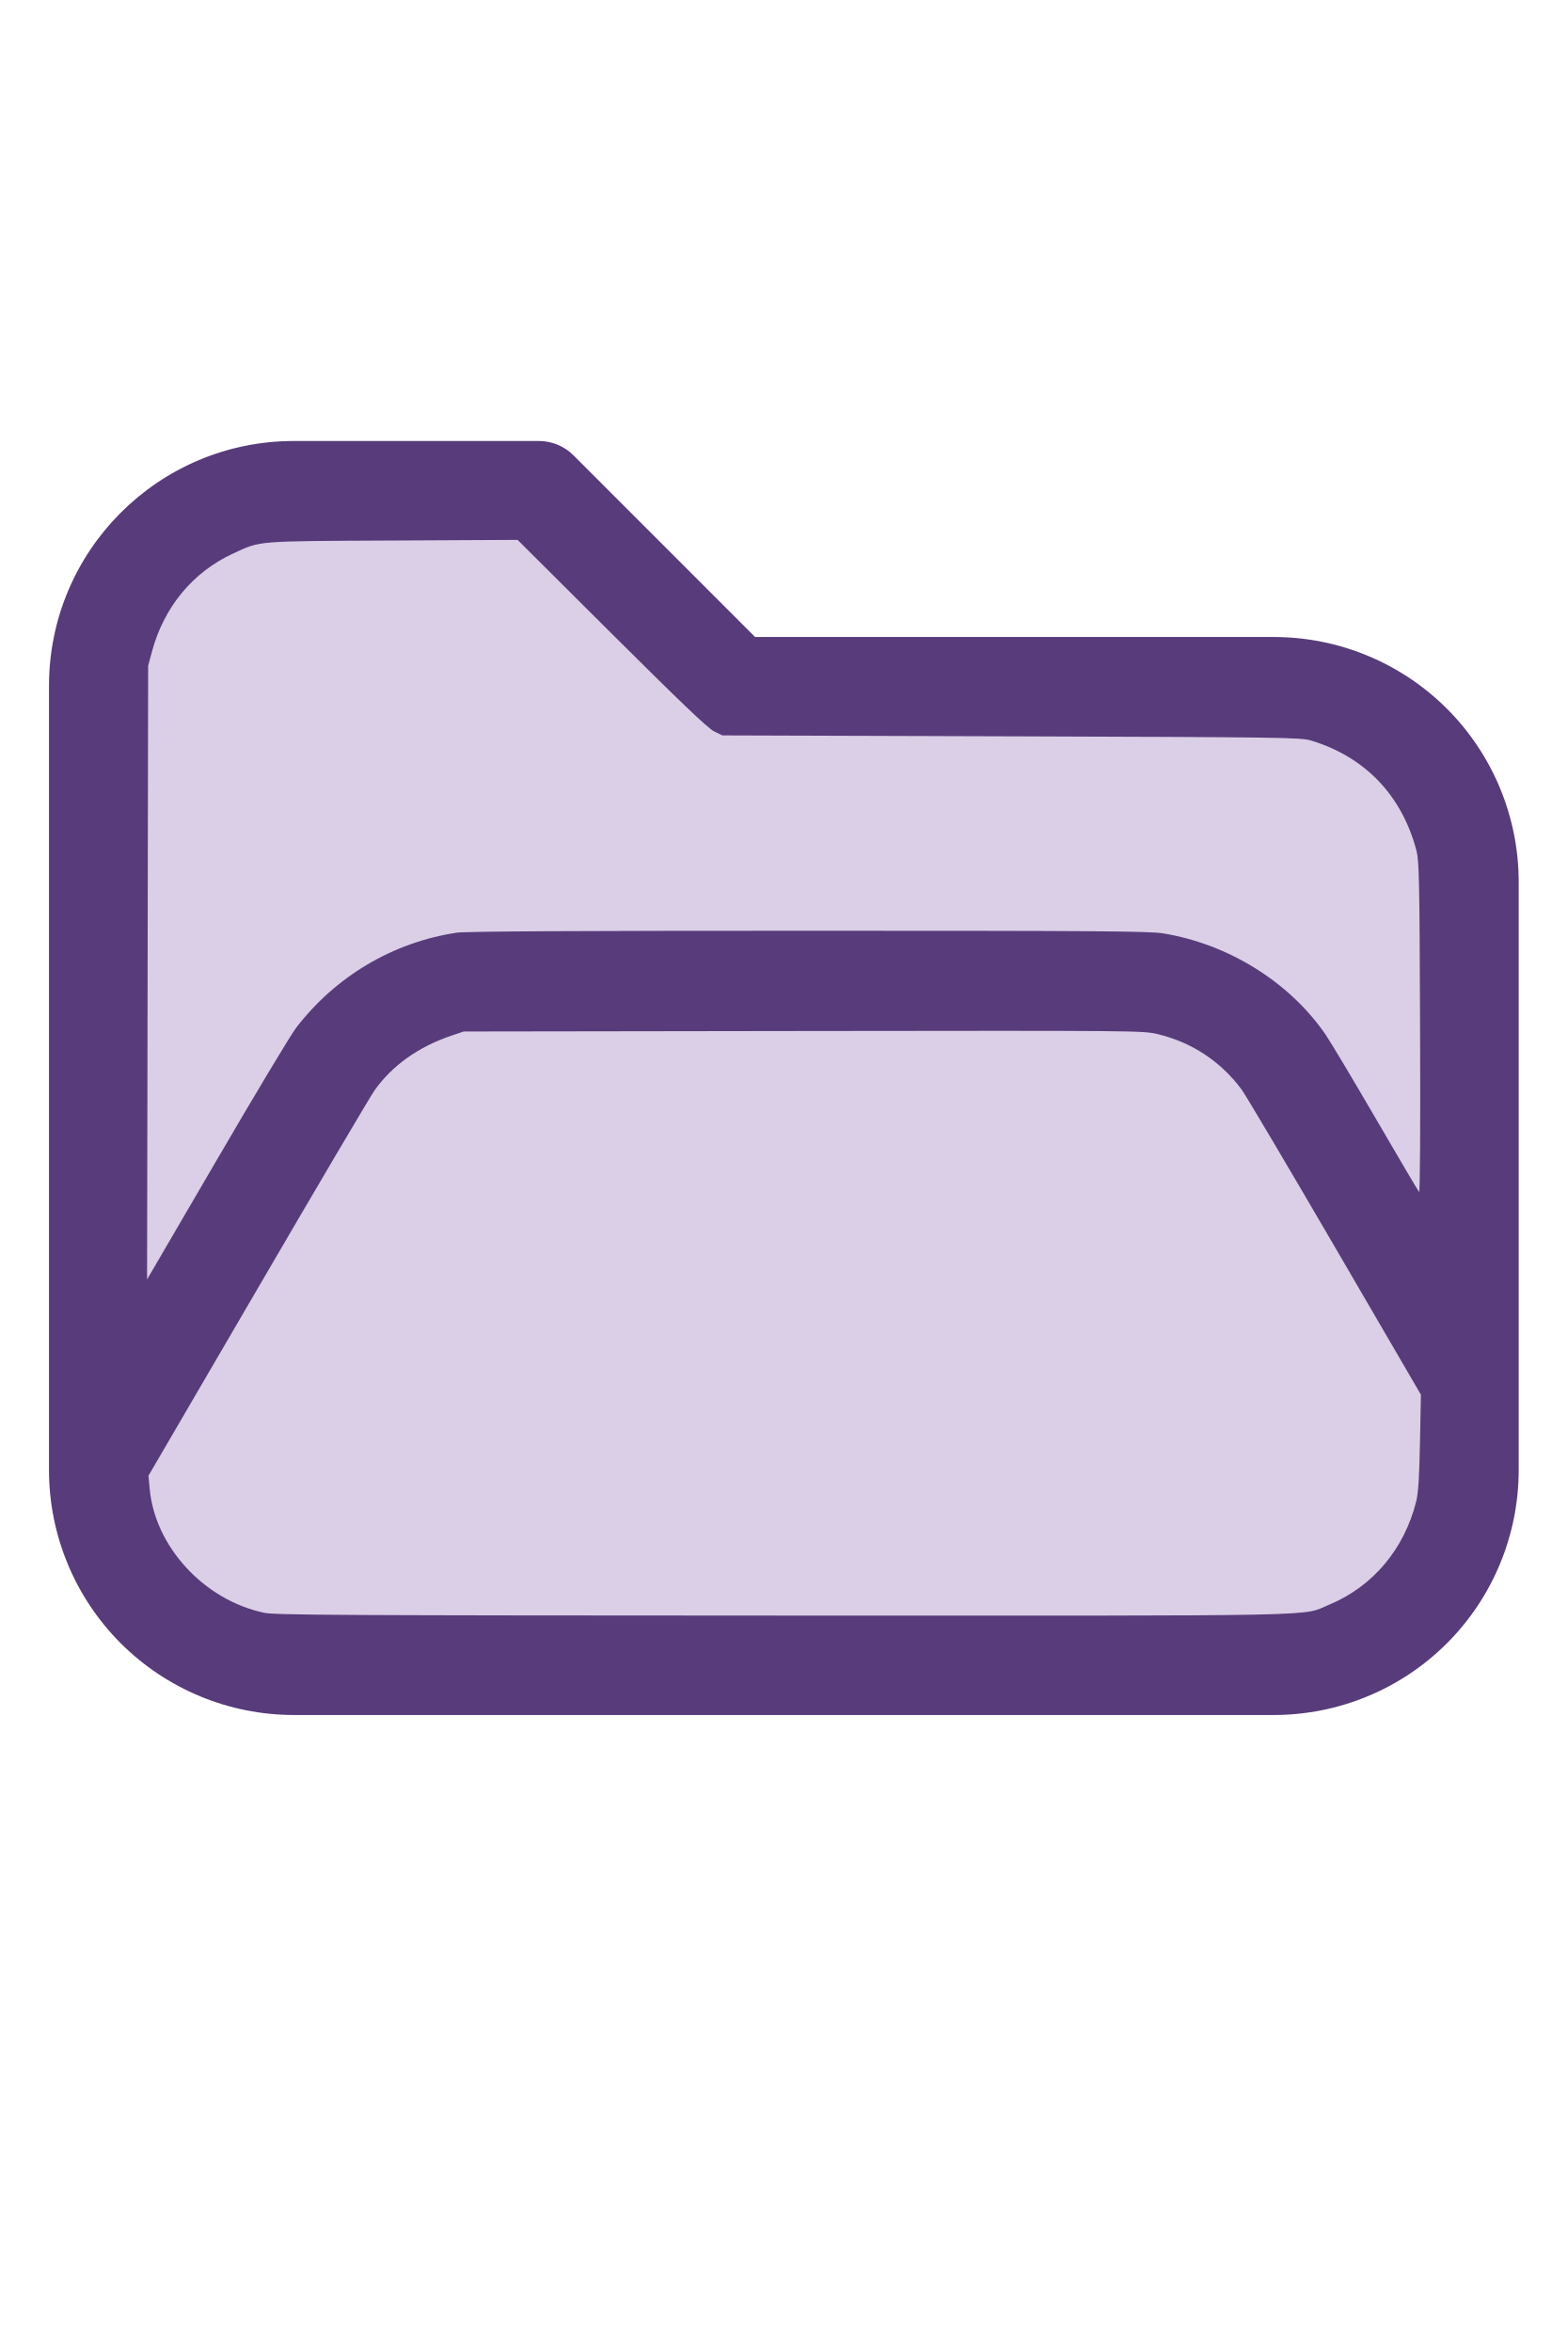
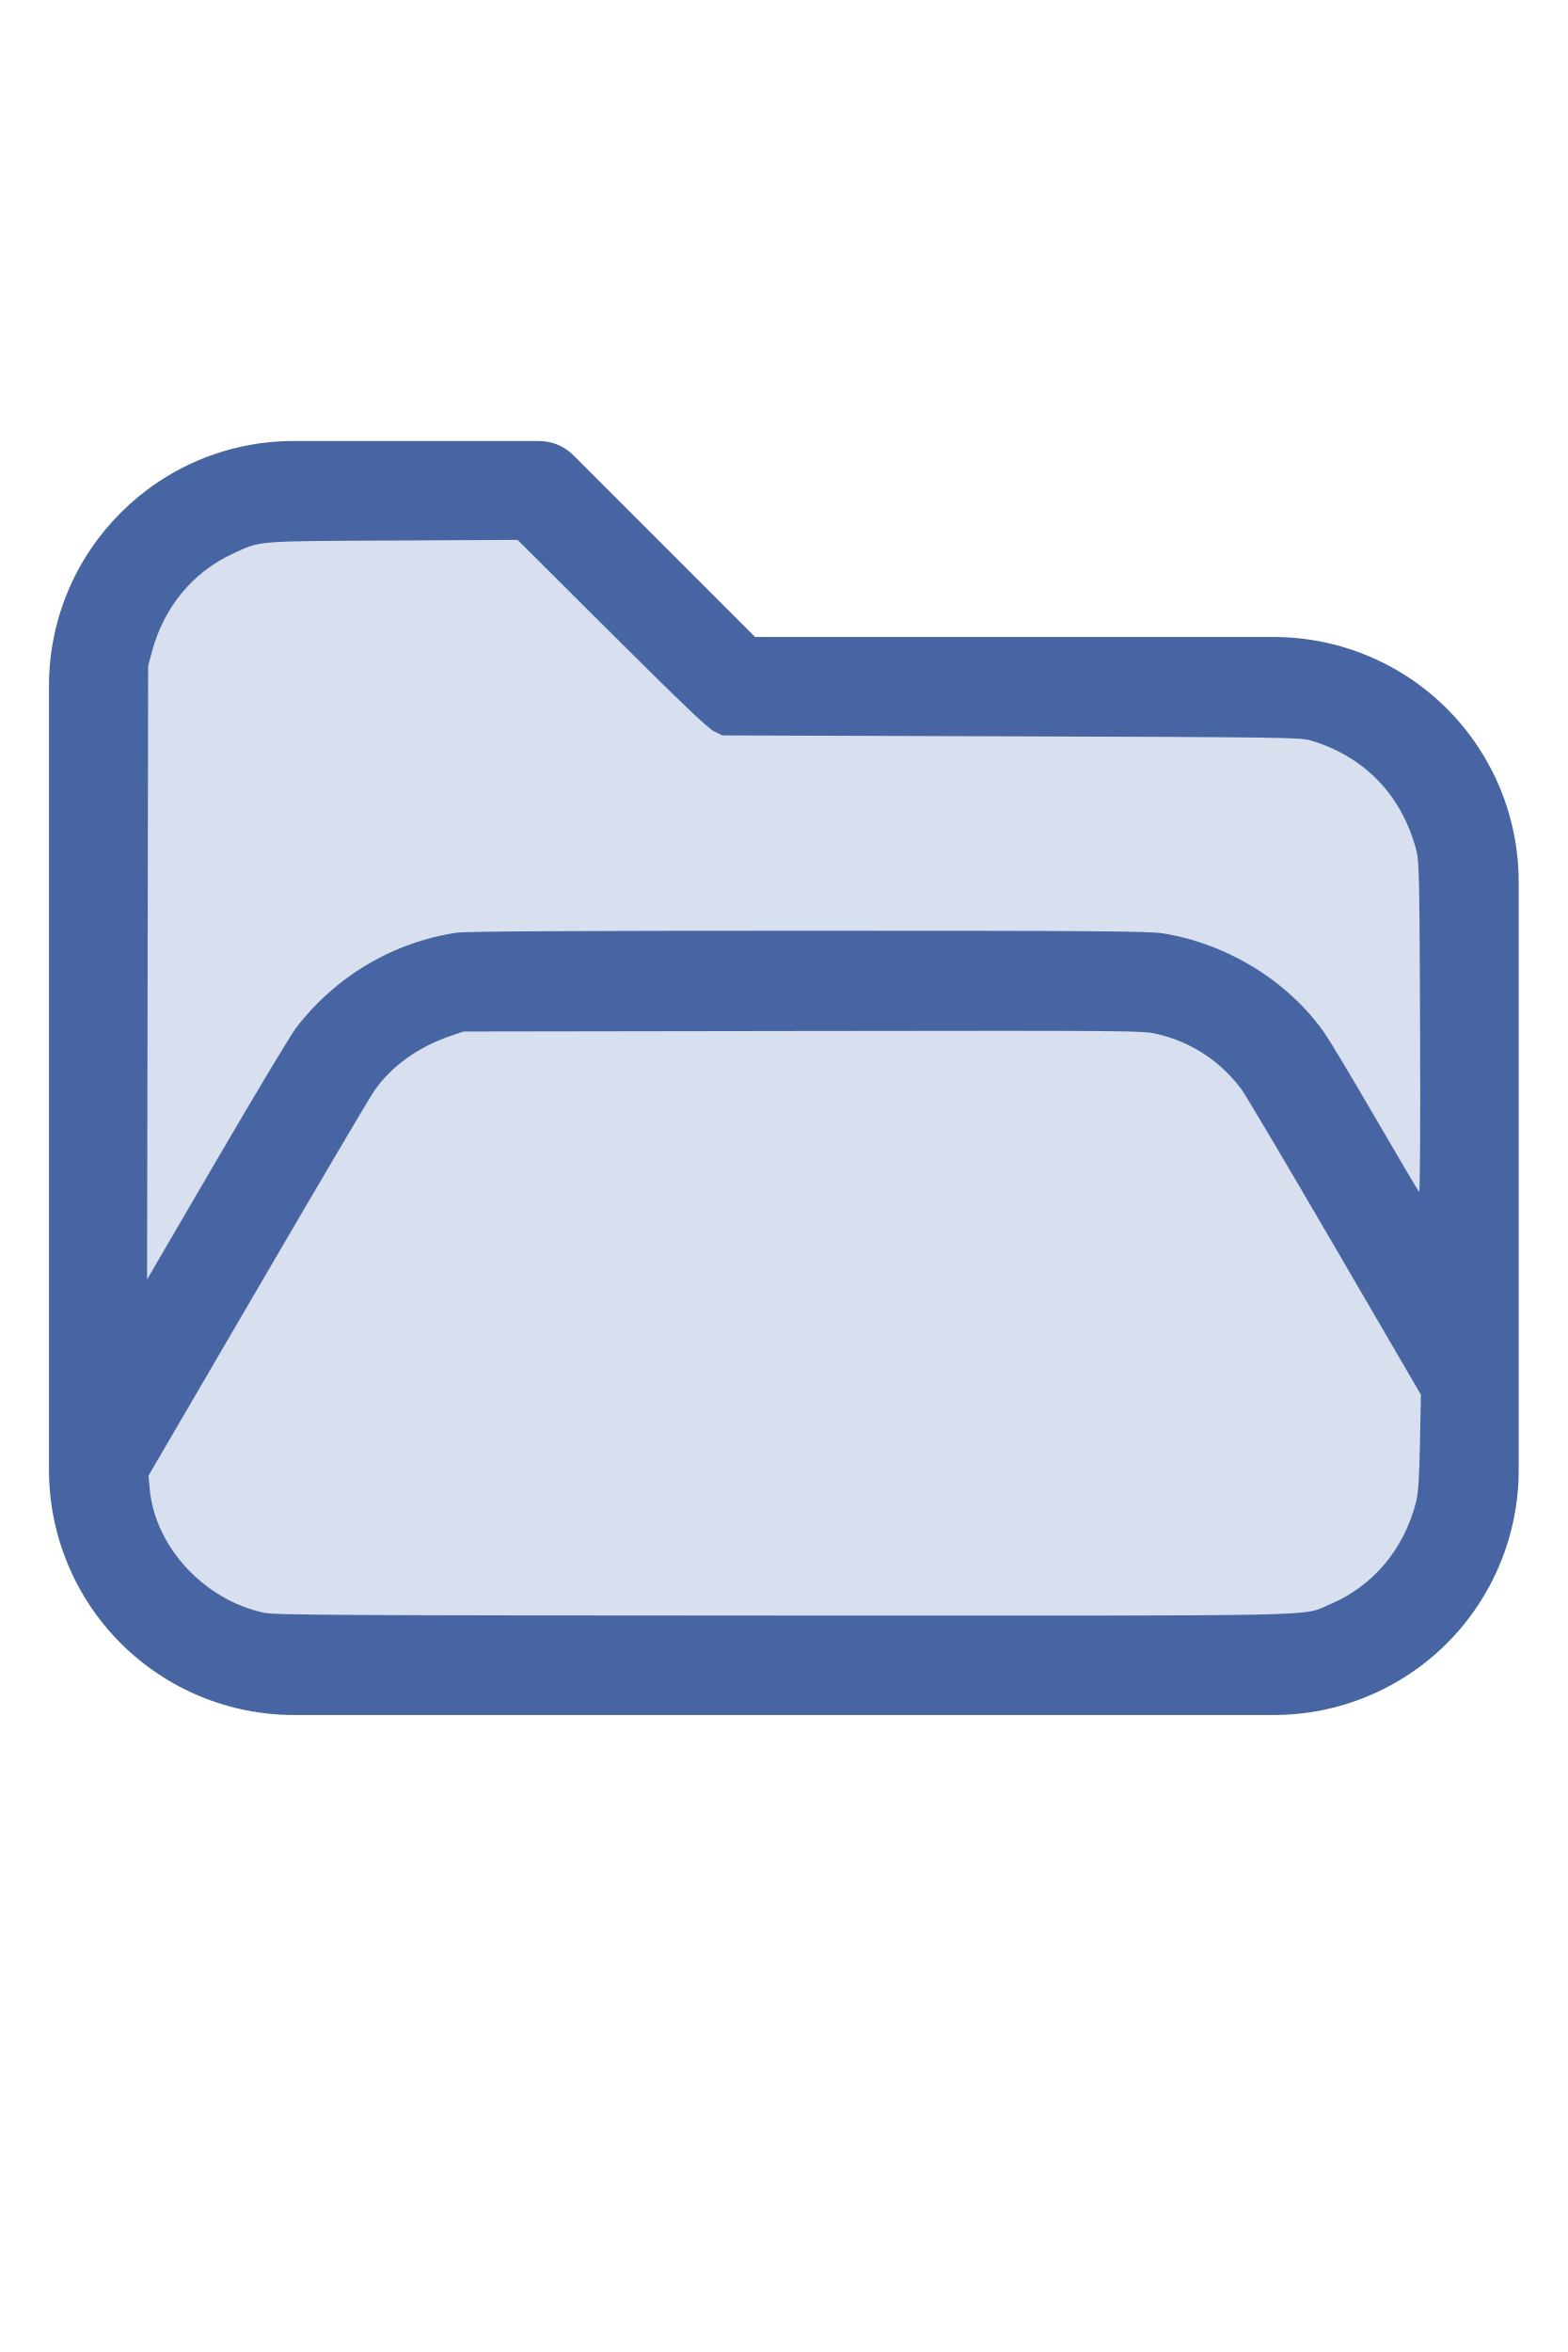
<svg xmlns="http://www.w3.org/2000/svg" version="1.1" width="16" height="24" viewBox="0 0 32 32" xml:space="preserve">
-   <g style="fill:#583B7A;">
+   <g style="fill:#4665A2;">
    <path d="M1,5.998l0,16.002c-0,1.326 0.527,2.598 1.464,3.536c0.938,0.937 2.21,1.464 3.536,1.464c5.322,0 14.678,-0 20,0c1.326,0 2.598,-0.527 3.536,-1.464c0.937,-0.938 1.464,-2.21 1.464,-3.536c0,-3.486 0,-8.514 0,-12c0,-1.326 -0.527,-2.598 -1.464,-3.536c-0.938,-0.937 -2.21,-1.464 -3.536,-1.464c-0,0 -10.586,0 -10.586,0c0,-0 -3.707,-3.707 -3.707,-3.707c-0.187,-0.188 -0.442,-0.293 -0.707,-0.293l-5.002,0c-2.76,0 -4.998,2.238 -4.998,4.998Zm28,14.415l-3.456,-5.925c-0.538,-0.921 -1.524,-1.488 -2.591,-1.488c-0,0 -12.905,0 -12.906,0c-1.067,0 -2.053,0.567 -2.591,1.488l-4.453,7.635c0.03,0.751 0.342,1.465 0.876,1.998c0.562,0.563 1.325,0.879 2.121,0.879l20,0c0.796,0 1.559,-0.316 2.121,-0.879c0.563,-0.562 0.879,-1.325 0.879,-2.121l0,-1.587Zm0,-3.969l0,-6.444c0,-0.796 -0.316,-1.559 -0.879,-2.121c-0.562,-0.563 -1.325,-0.879 -2.121,-0.879c-7.738,0 -11,0 -11,0c-0.265,0 -0.52,-0.105 -0.707,-0.293c-0,0 -3.707,-3.707 -3.707,-3.707c-0,0 -4.588,0 -4.588,0c-1.656,0 -2.998,1.342 -2.998,2.998l0,12.16l2.729,-4.677c0.896,-1.536 2.54,-2.481 4.318,-2.481c3.354,0 9.552,0 12.906,0c1.778,0 3.422,0.945 4.318,2.481l1.729,2.963Z" id="path2" />
  </g>
-   <g style="fill:#DACFE7;stroke-width:0;">
+   <g style="fill:#D8DFEE;stroke-width:0;">
    <path d="M 5.388,24.913 C 4.16,24.651 3.157,23.559 3.054,22.371 L 3.031,22.116 5.261,18.294 C 6.487,16.191 7.56,14.373 7.645,14.253 8.004,13.746 8.542,13.363 9.21,13.137 l 0.255,-0.086 6.929,-0.01 c 6.805,-0.009 6.935,-0.008 7.234,0.063 0.696,0.165 1.29,0.557 1.715,1.13 0.082,0.11 0.939,1.557 1.905,3.215 l 1.756,3.014 -0.019,0.972 c -0.014,0.725 -0.034,1.032 -0.078,1.209 -0.243,0.971 -0.887,1.735 -1.772,2.103 -0.588,0.244 0.247,0.227 -11.162,0.224 -9.028,-0.003 -10.364,-0.01 -10.586,-0.057 z" id="path199" />
    <path d="M 3.013,11.85 3.024,5.588 3.102,5.297 C 3.348,4.386 3.936,3.676 4.757,3.297 5.329,3.033 5.181,3.045 8.013,3.031 l 2.552,-0.013 1.919,1.911 c 1.404,1.398 1.964,1.933 2.089,1.995 l 0.171,0.084 5.898,0.019 c 5.553,0.018 5.91,0.023 6.116,0.085 1.102,0.332 1.857,1.118 2.154,2.244 0.056,0.214 0.064,0.564 0.075,3.622 0.008,2.032 -5.42e-4,3.371 -0.02,3.349 -0.018,-0.02 -0.414,-0.691 -0.88,-1.492 -0.466,-0.801 -0.931,-1.578 -1.033,-1.727 -0.736,-1.069 -1.984,-1.844 -3.316,-2.06 -0.28,-0.045 -1.345,-0.053 -7.239,-0.053 -4.714,-1.09e-4 -6.993,0.012 -7.172,0.039 -1.3,0.193 -2.477,0.89 -3.284,1.944 -0.108,0.141 -0.836,1.353 -1.618,2.695 L 3.002,18.111 Z" id="path201" />
  </g>
</svg>
